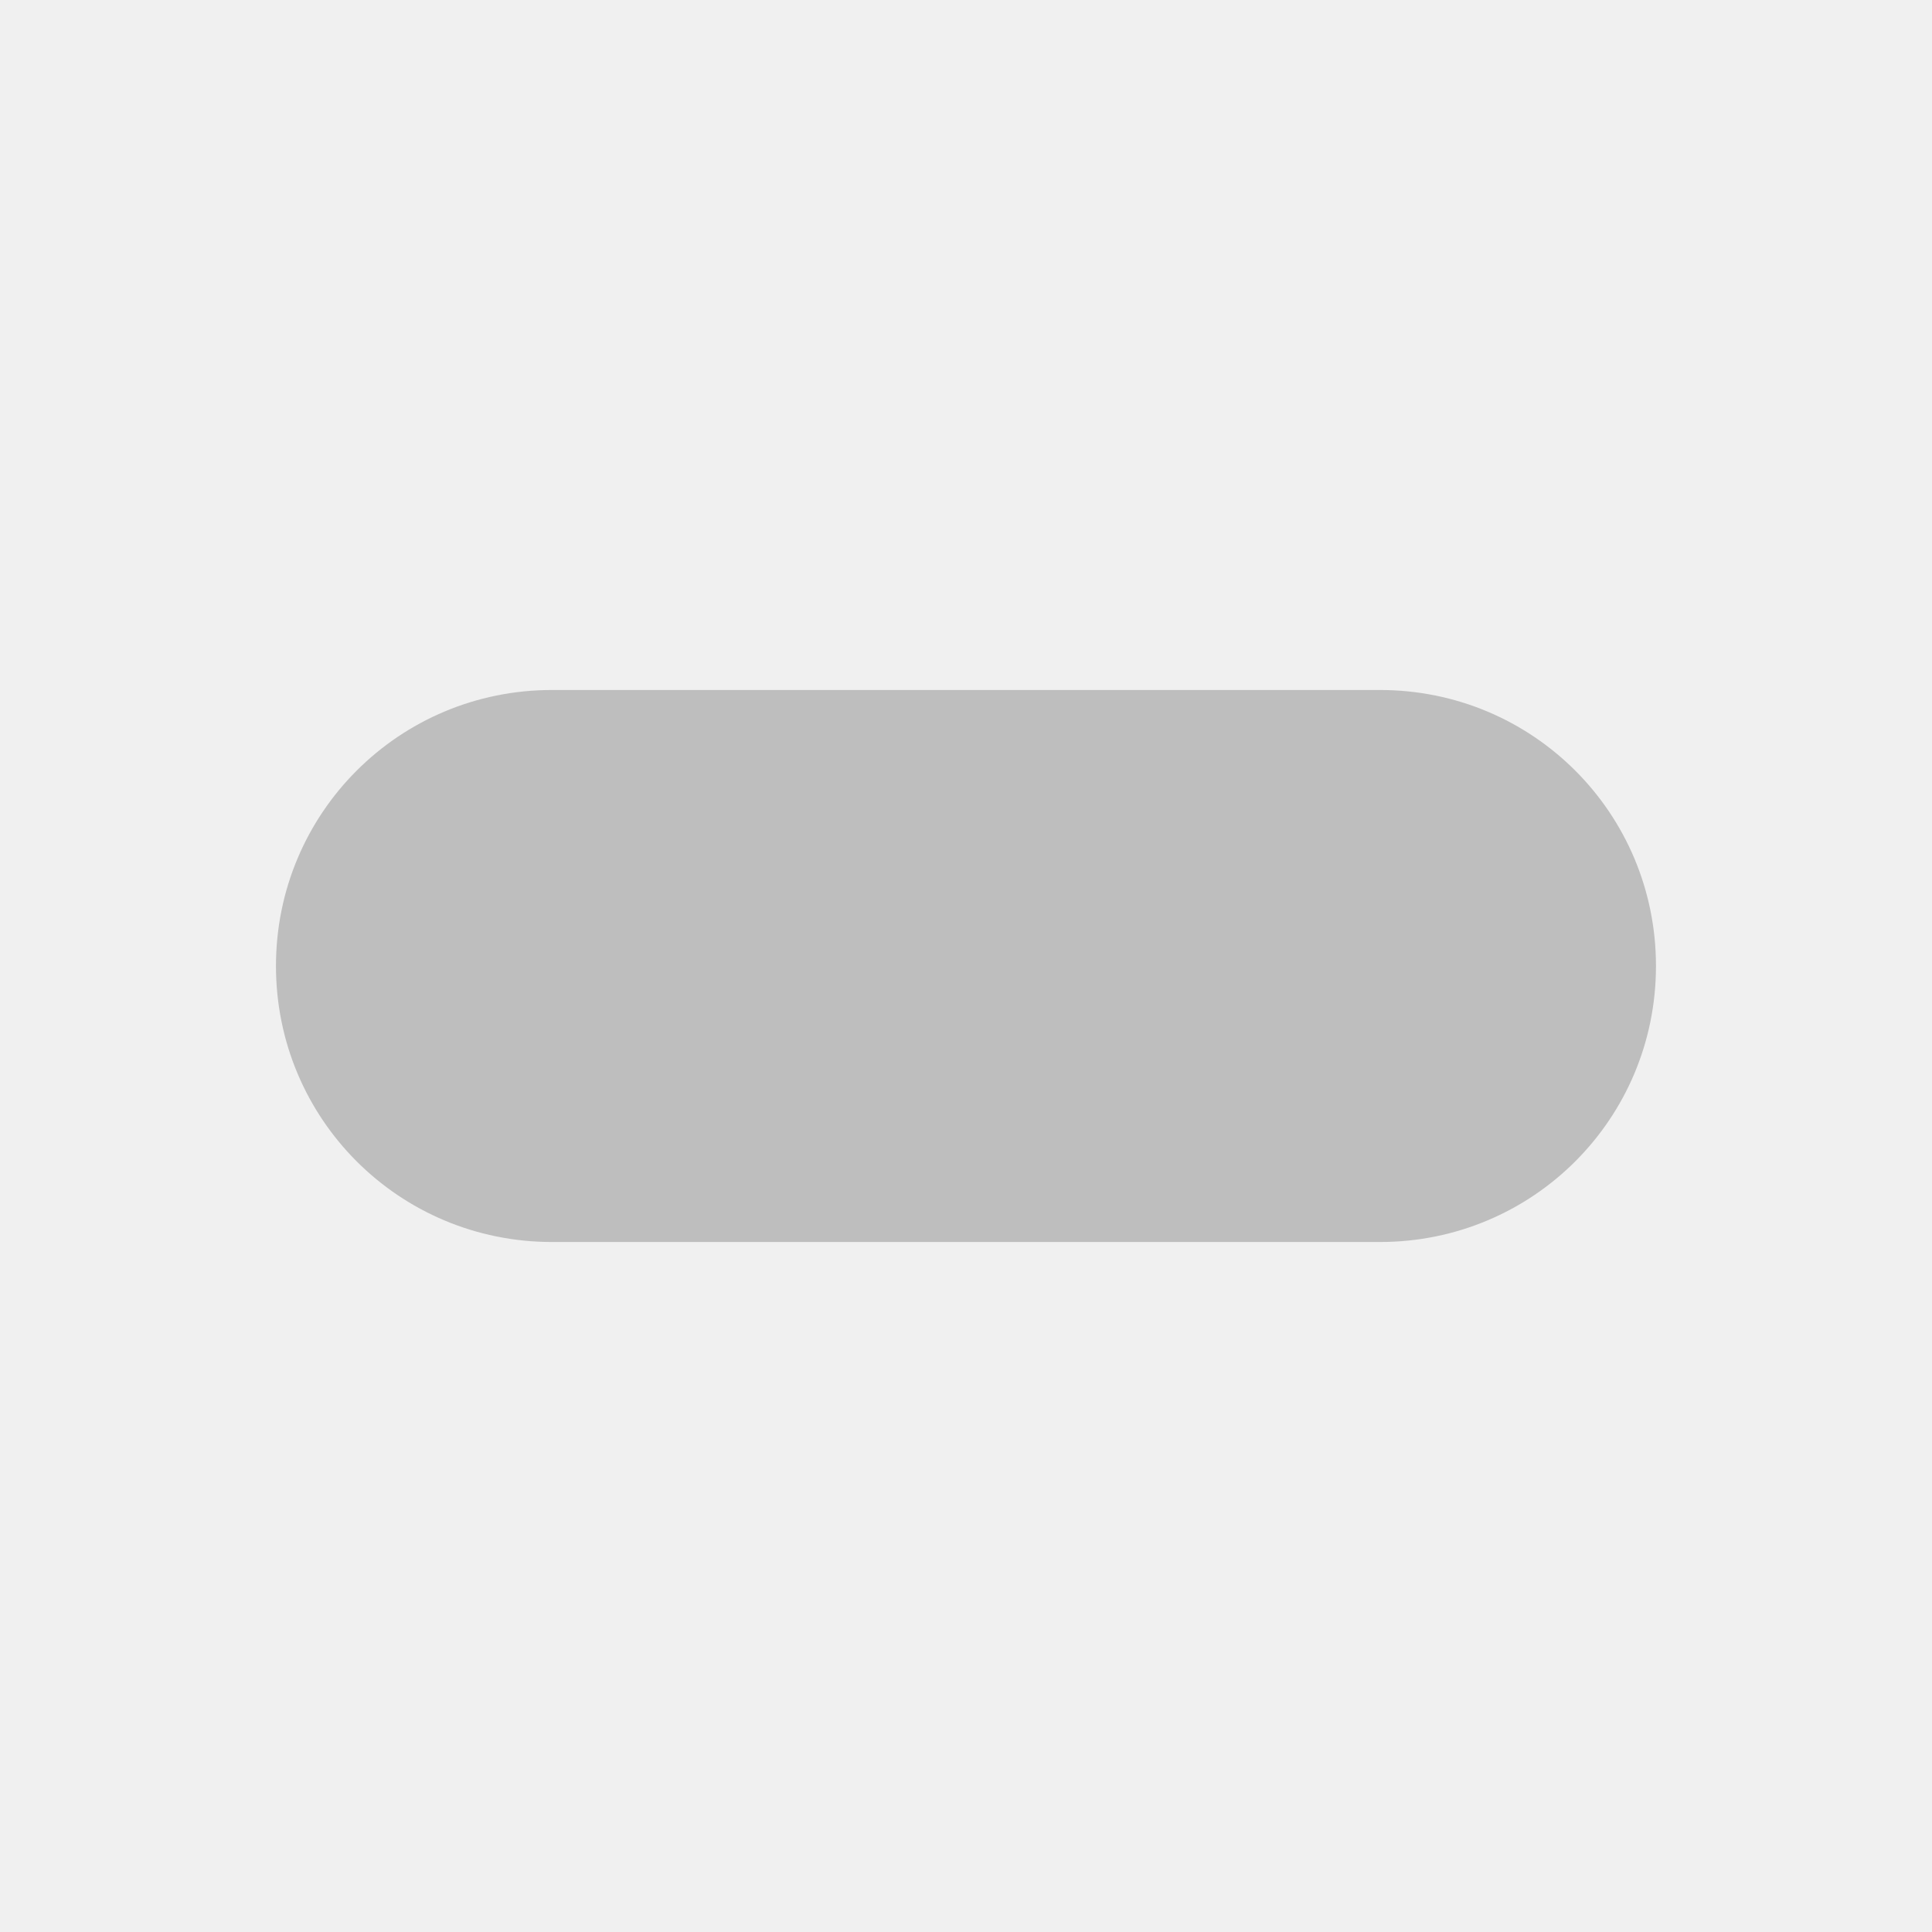
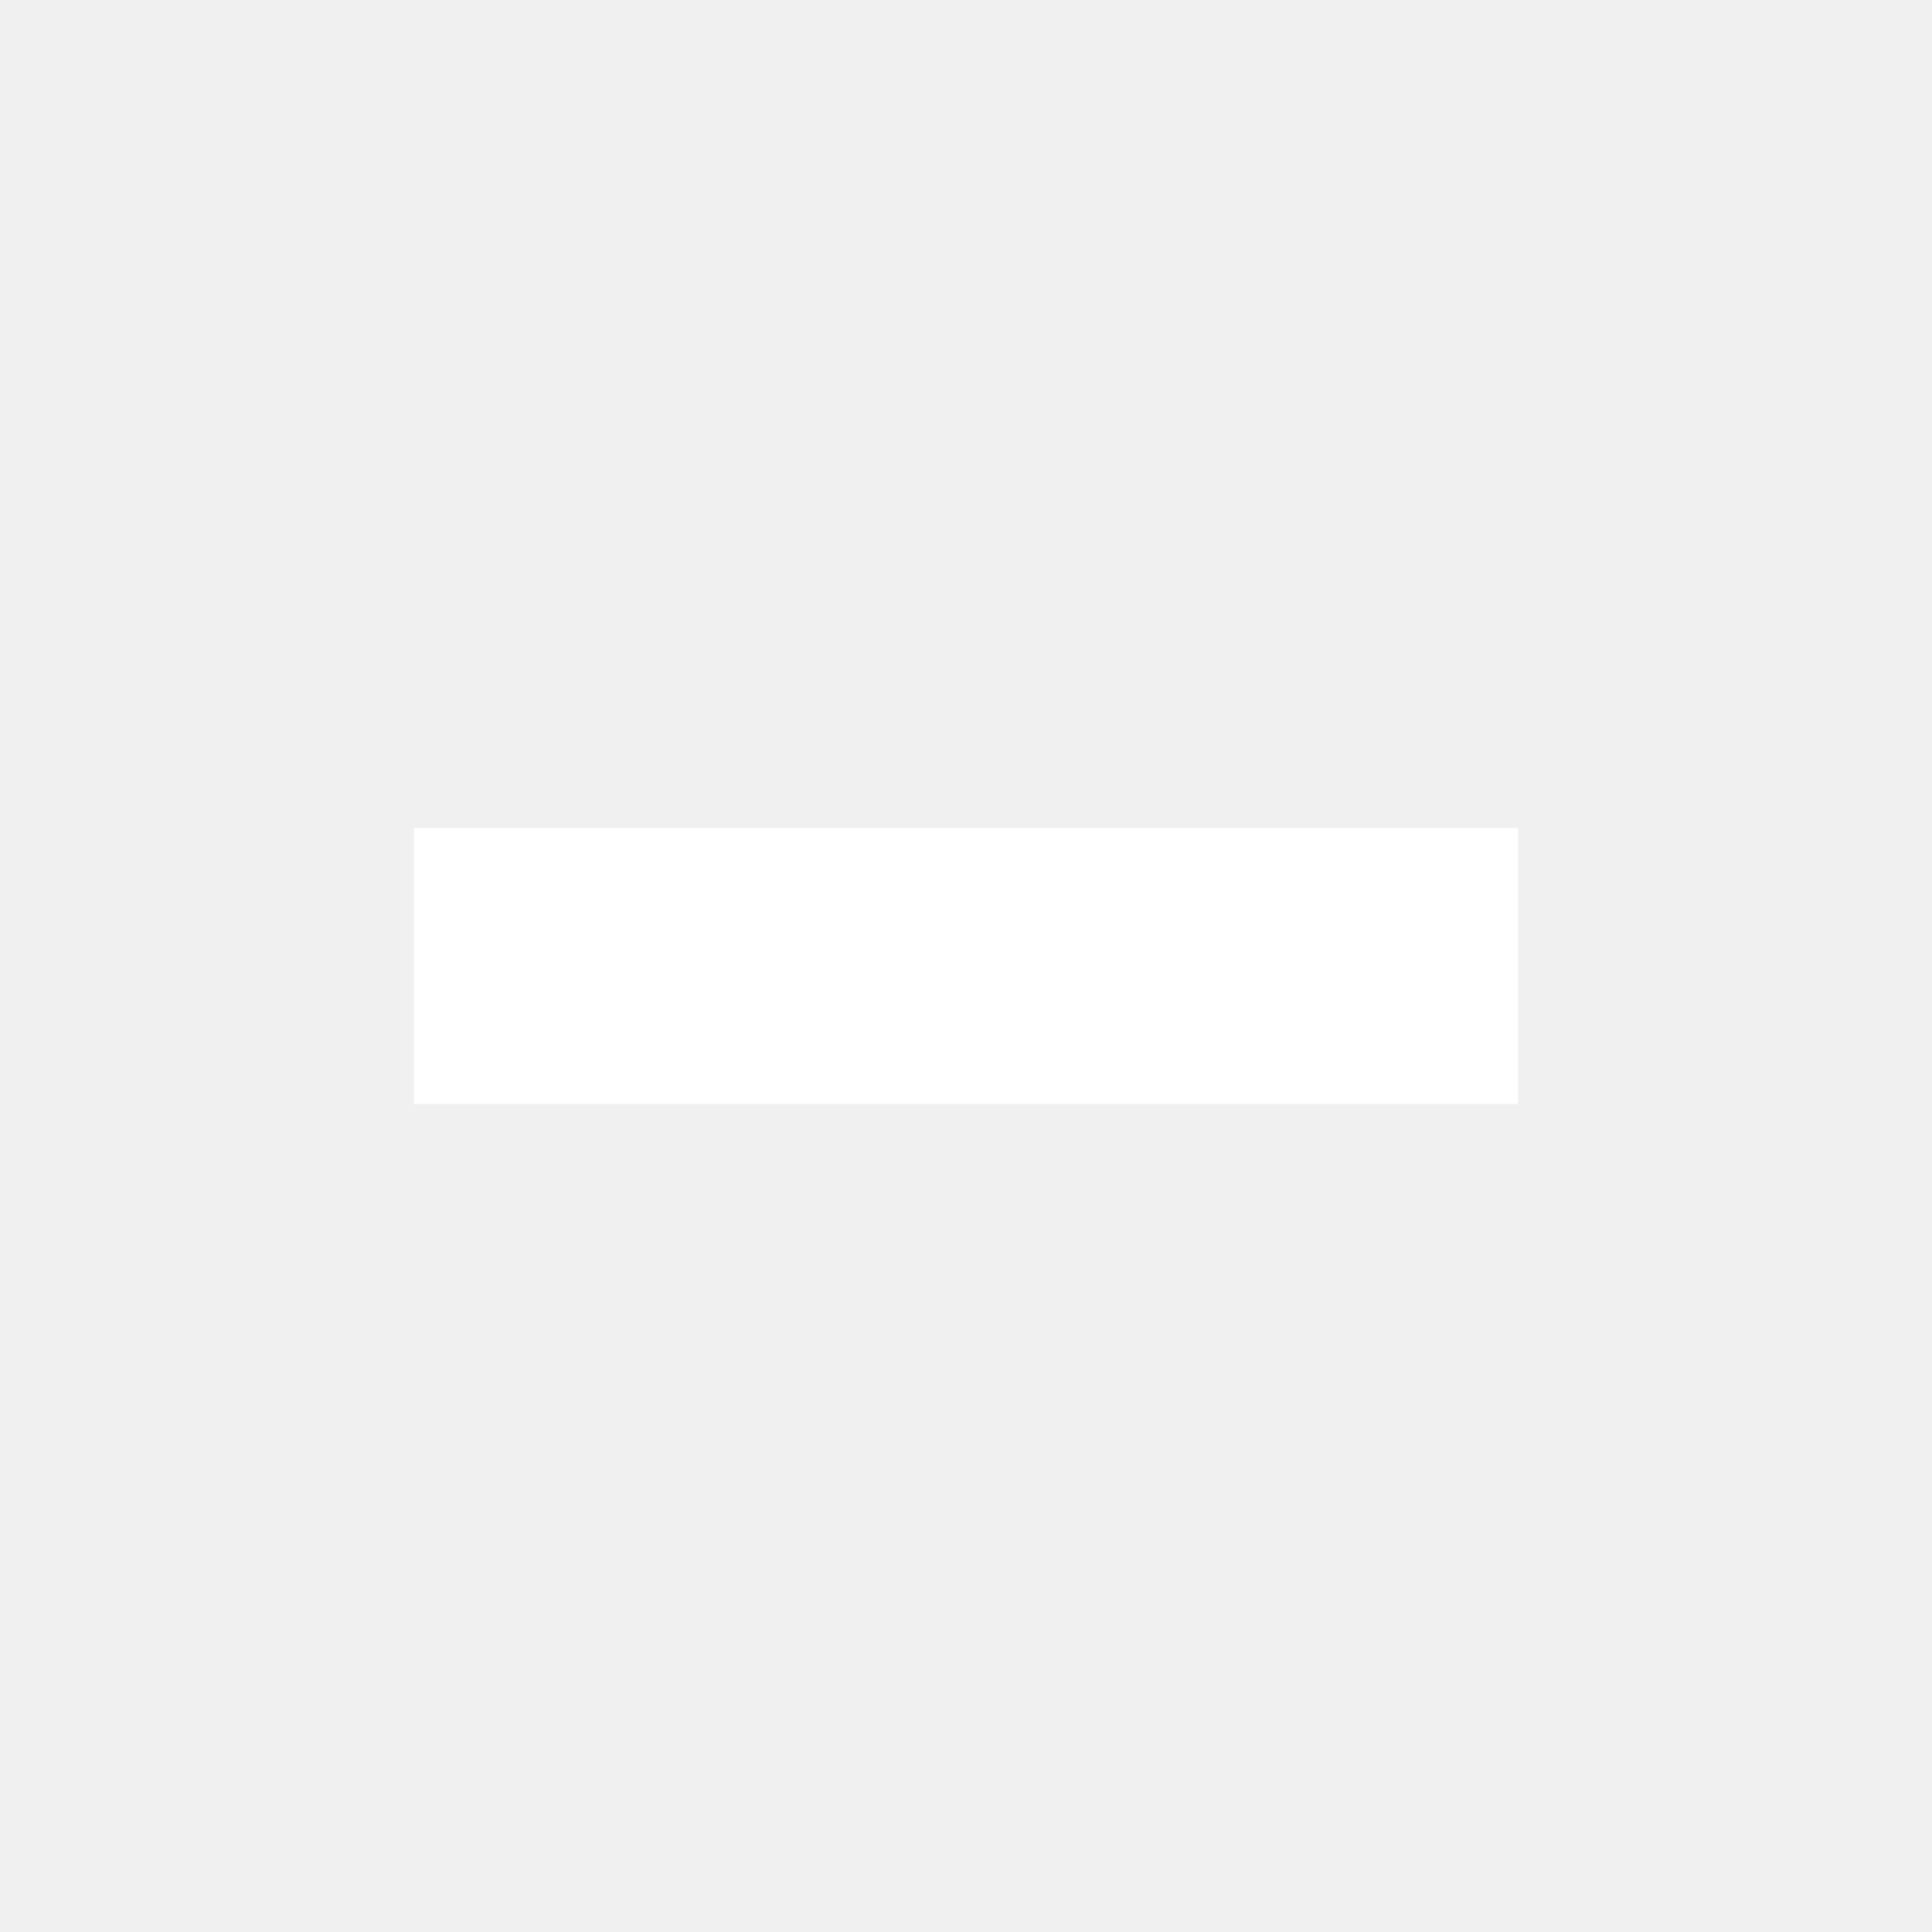
<svg xmlns="http://www.w3.org/2000/svg" xmlns:ns1="http://www.openswatchbook.org/uri/2009/osb" height="14" id="svg7384" version="1.1" width="14">
  <defs id="defs7386">
    <linearGradient gradientTransform="matrix(-2.736579,0.2820293,-0.1890831,-0.9998832,239.5401,-879.4556)" id="linearGradient19282" ns1:paint="solid">
      <stop id="stop19284" offset="0" style="stop-color:#666666;stop-opacity:1;" />
    </linearGradient>
  </defs>
  <g id="layer9" style="display:inline" transform="translate(-401.0002,-359)">
-     <path style="color:#000000;clip-rule:nonzero;display:inline;overflow:visible;visibility:visible;opacity:1;isolation:auto;mix-blend-mode:normal;color-interpolation:sRGB;color-interpolation-filters:linearRGB;solid-color:#000000;solid-opacity:1;fill:#bebebe;fill-opacity:1;fill-rule:nonzero;stroke:none;stroke-width:4;stroke-linecap:round;stroke-linejoin:miter;stroke-miterlimit:4;stroke-dasharray:none;stroke-dashoffset:0;stroke-opacity:1;marker:none;color-rendering:auto;image-rendering:auto;shape-rendering:auto;text-rendering:auto;enable-background:accumulate" d="m 405,364 6,0 c 1.108,0 2,0.892 2,2 0,1.108 -0.892,2 -2,2 l -6,0 c -1.108,0 -2,-0.892 -2,-2 0,-1.108 0.892,-2 2,-2 z" id="rect3346" />
+     <rect style="opacity:1;fill:#ffffff;fill-opacity:1;stroke:none;stroke-width:0.636;stroke-miterlimit:4;stroke-dasharray:none;stroke-opacity:0.063" id="rect7600" width="8" height="2" x="404" y="365" />
  </g>
  <g id="layer10" style="display:inline" transform="translate(-401.0002,-359)" />
  <g id="layer11" transform="translate(-401.0002,-359)" />
  <g id="layer13" style="display:inline" transform="translate(-401.0002,-359)" />
  <g id="layer14" transform="translate(-401.0002,-359)" />
  <g id="layer15" style="display:inline" transform="translate(-401.0002,-359)" />
  <g id="g71291" style="display:inline" transform="translate(-401.0002,-359)" />
  <g id="g4953" style="display:inline" transform="translate(-401.0002,-359)" />
  <g id="layer12" style="display:inline" transform="translate(-401.0002,-359)" />
</svg>
